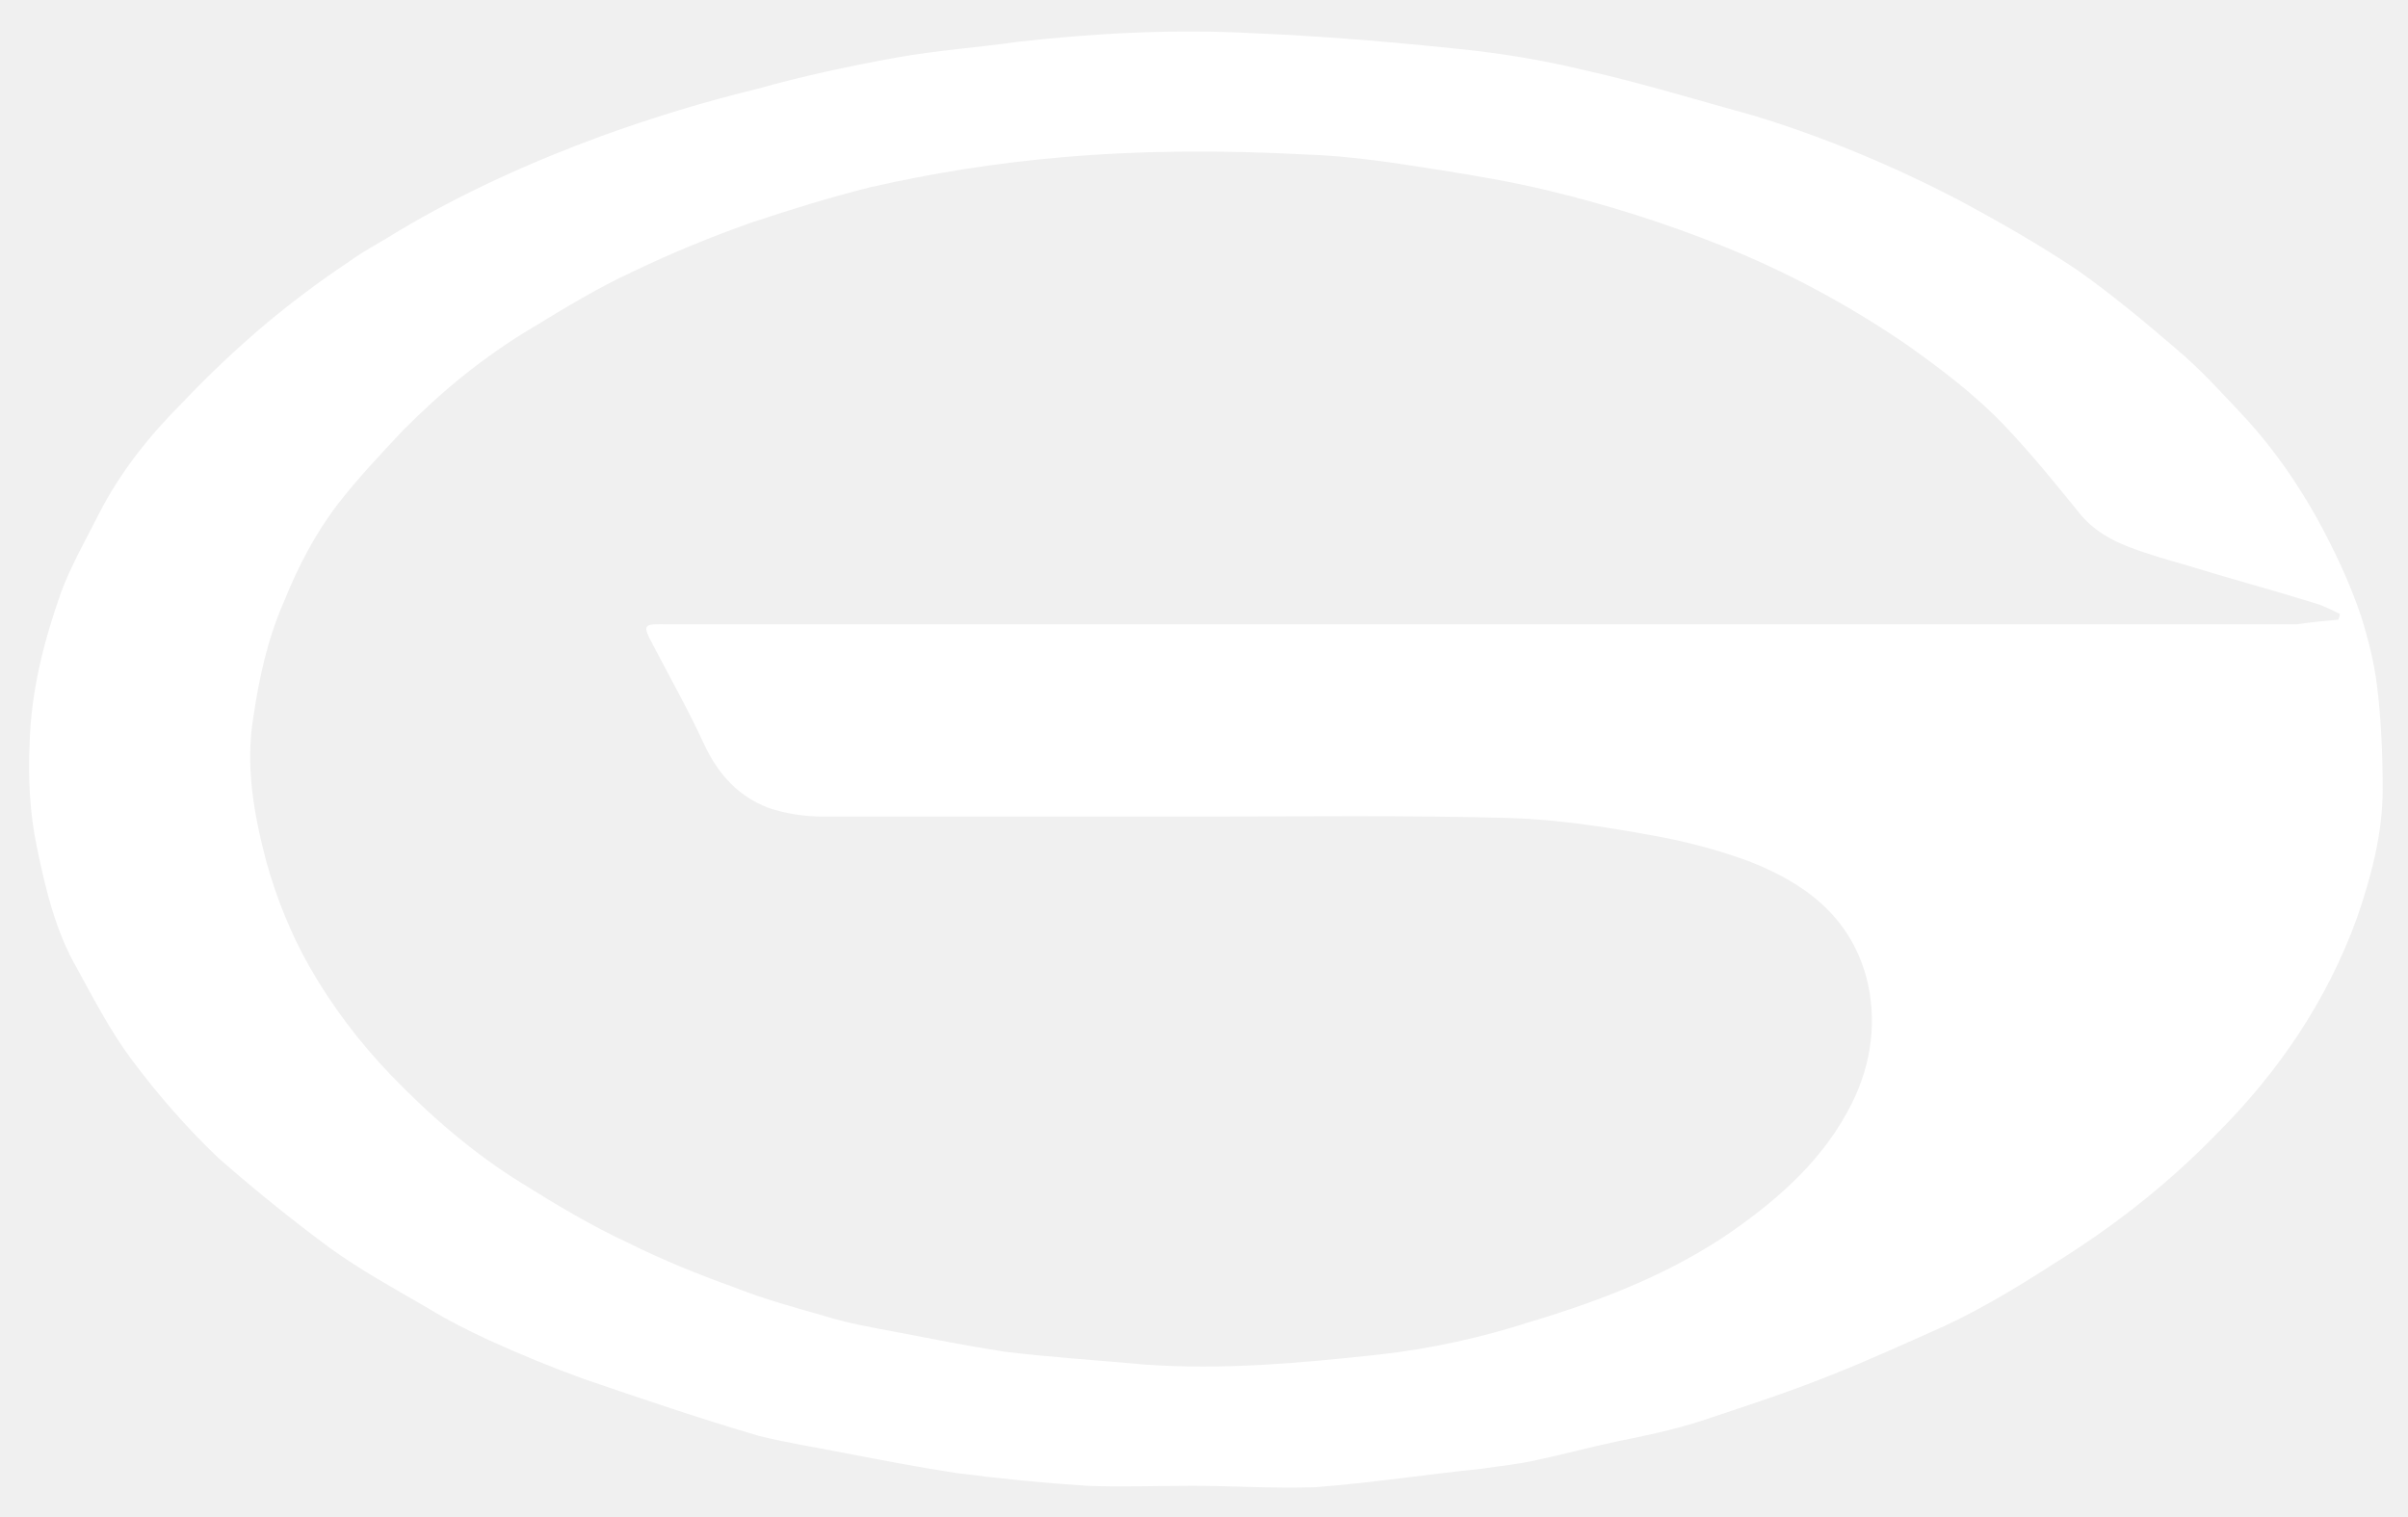
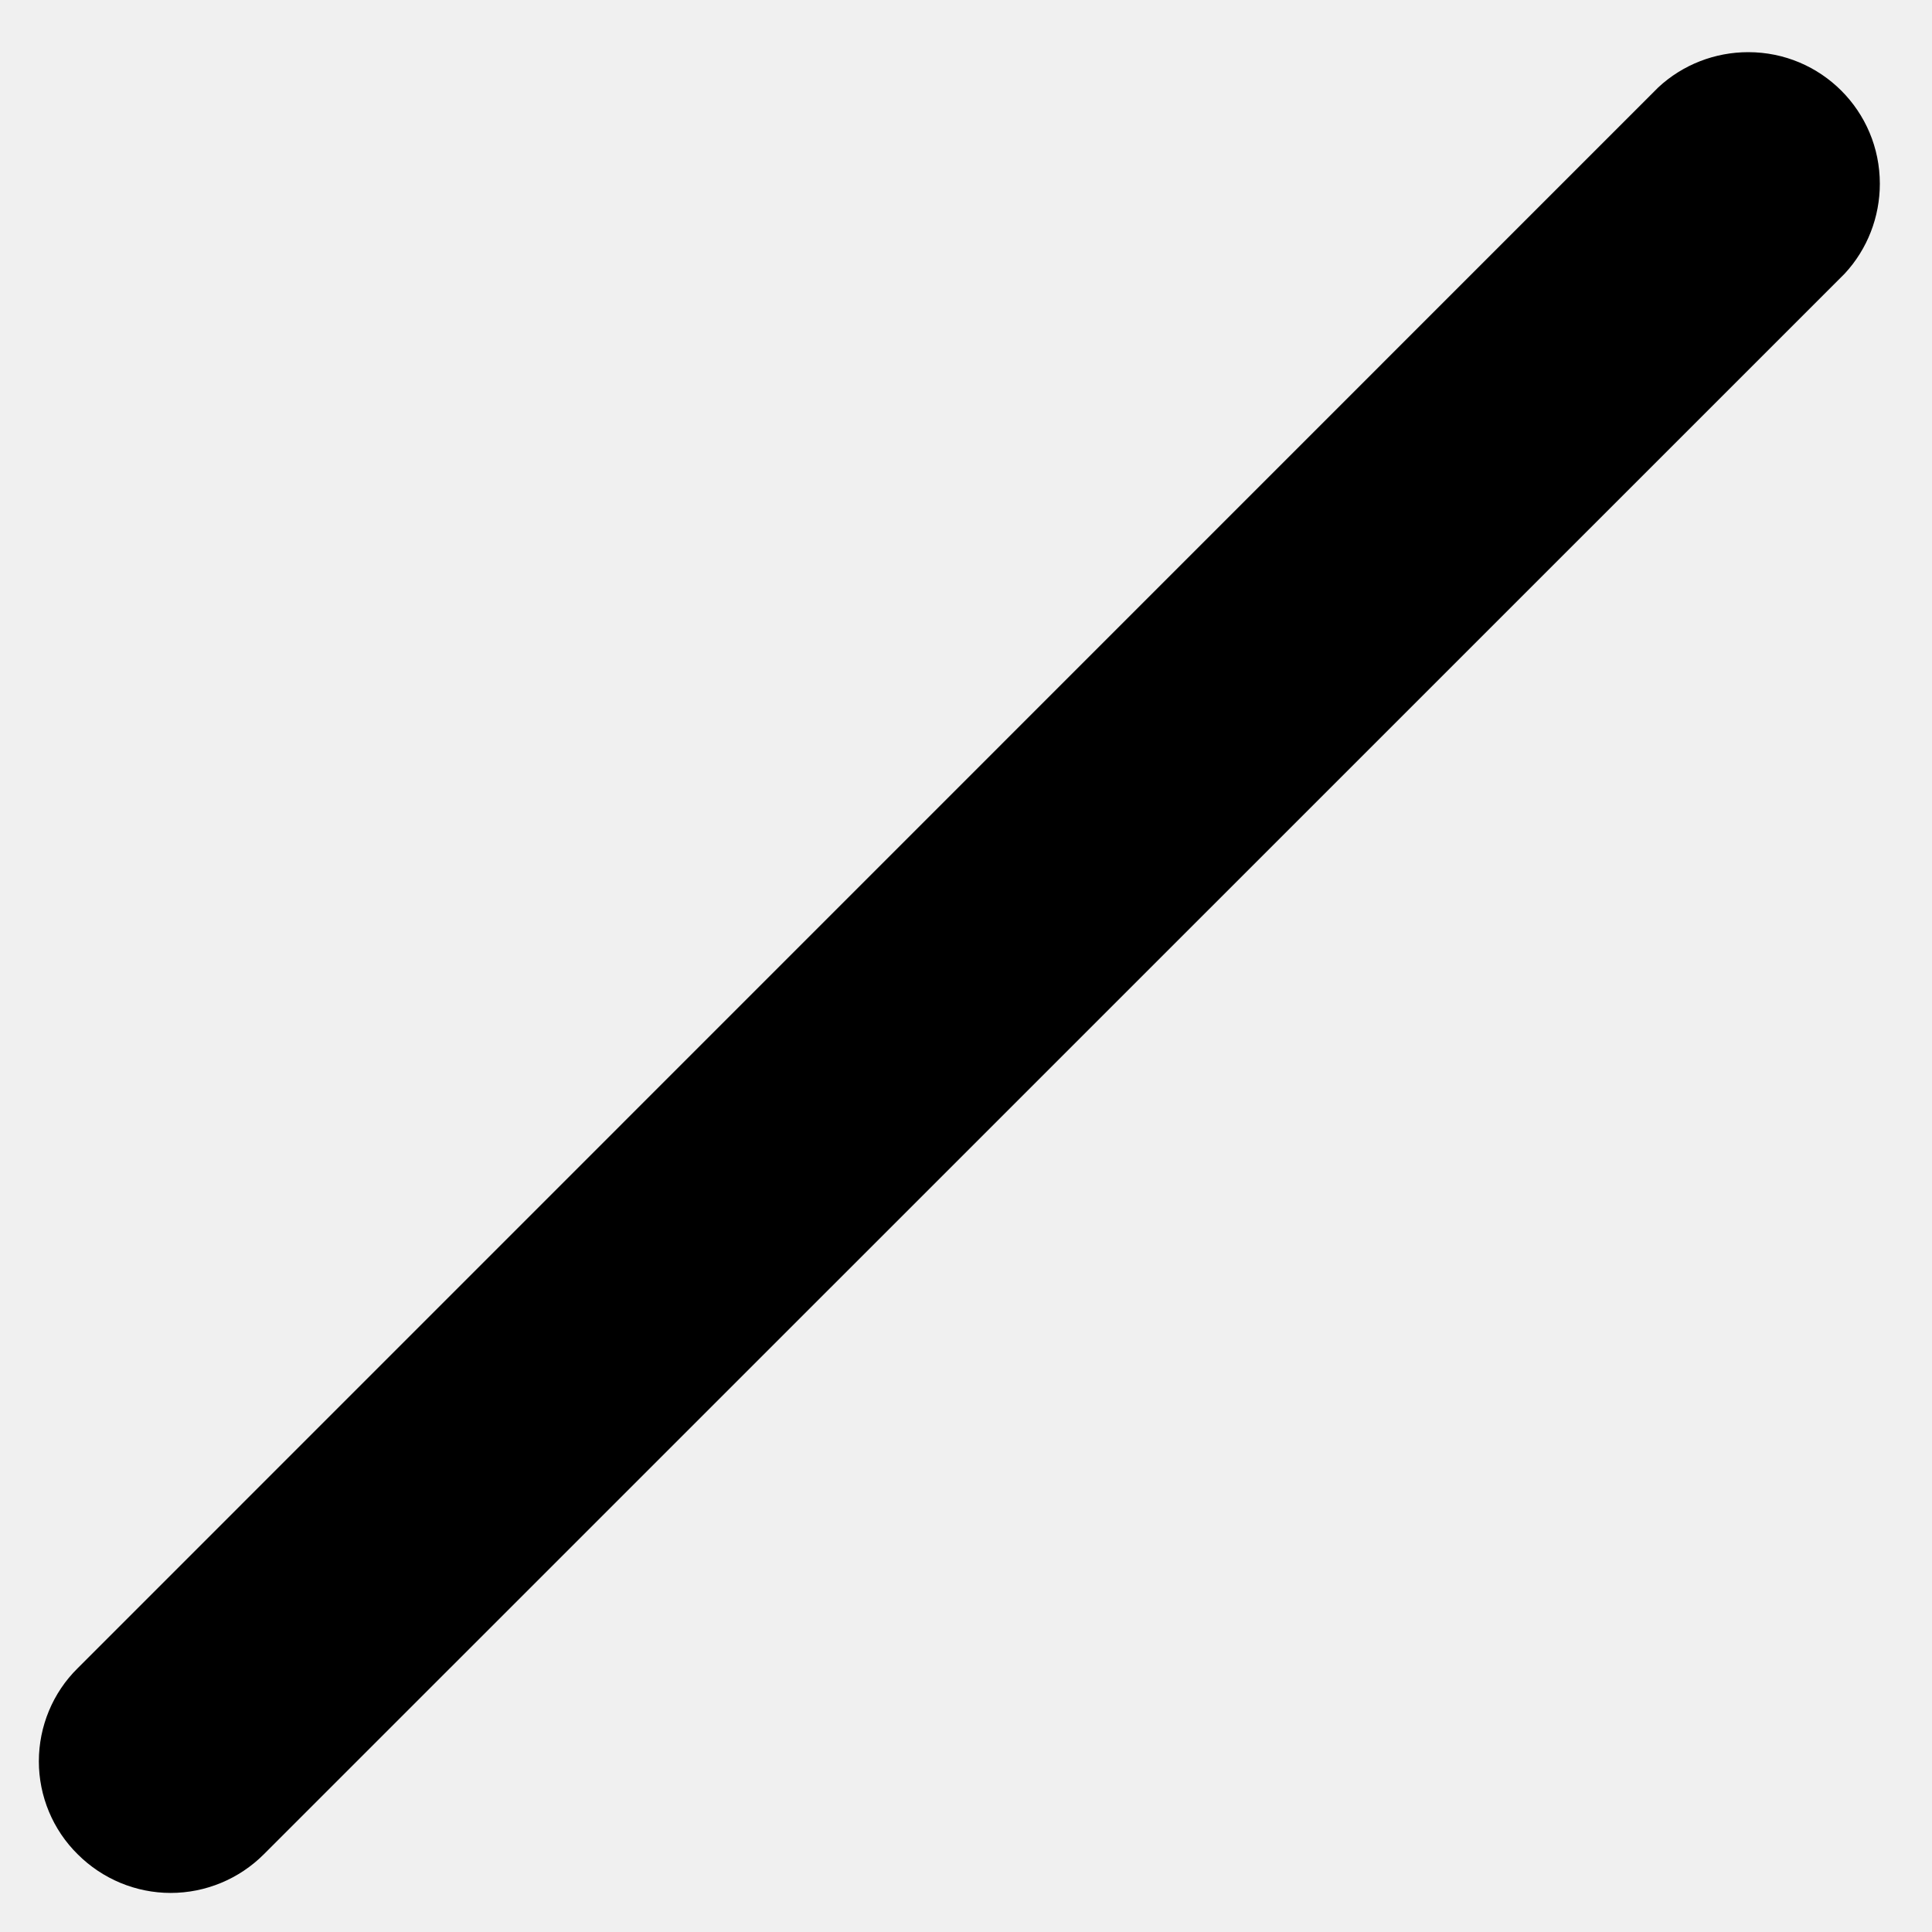
- <svg xmlns="http://www.w3.org/2000/svg" version="1.1" width="54px" height="34px">
-   <g transform="matrix(1 0 0 1 -161 -53 )">
-     <path d="M 29.496 33.352  C 28.536 33.384  27.64 33.32  26.744 33.32  C 25.944 33.32  25.144 33.352  24.376 33.32  C 23.384 33.256  22.424 33.16  21.432 33.032  C 20.6 32.904  19.768 32.744  18.936 32.584  C 18.296 32.456  17.656 32.36  17.016 32.2  C 15.704 31.816  14.392 31.368  13.08 30.92  C 12.376 30.664  11.672 30.376  10.968 30.056  C 10.488 29.832  10.04 29.608  9.624 29.352  C 8.856 28.904  8.088 28.488  7.384 27.976  C 6.52 27.336  5.688 26.664  4.888 25.96  C 4.184 25.288  3.544 24.552  2.968 23.784  C 2.488 23.144  2.104 22.408  1.72 21.704  C 1.24 20.872  1.016 19.912  0.824 18.984  C 0.664 18.216  0.632 17.448  0.664 16.68  C 0.696 15.496  0.984 14.376  1.368 13.288  C 1.592 12.68  1.944 12.072  2.232 11.496  C 2.712 10.568  3.352 9.768  4.088 9.032  C 4.664 8.424  5.272 7.848  5.912 7.304  C 6.52 6.792  7.16 6.312  7.832 5.864  C 8.184 5.608  8.568 5.416  8.92 5.192  C 10.36 4.328  11.928 3.624  13.496 3.048  C 14.648 2.632  15.8 2.28  16.984 1.992  C 18.008 1.704  19.064 1.48  20.12 1.288  C 21.016 1.128  21.944 1.064  22.84 0.936  C 24.568 0.744  26.328 0.648  28.088 0.744  C 29.624 0.808  31.16 0.936  32.696 1.096  C 33.656 1.192  34.616 1.352  35.544 1.576  C 36.824 1.864  38.072 2.248  39.352 2.6  C 40.92 3.08  42.456 3.72  43.928 4.488  C 44.824 4.968  45.72 5.48  46.584 6.056  C 47.352 6.6  48.088 7.208  48.792 7.816  C 49.368 8.296  49.88 8.872  50.392 9.416  C 51 10.088  51.512 10.824  51.96 11.624  C 52.344 12.328  52.696 13.064  52.952 13.832  C 53.112 14.344  53.24 14.856  53.304 15.368  C 53.4 16.136  53.432 16.936  53.432 17.704  C 53.432 18.696  53.176 19.656  52.856 20.584  C 52.184 22.44  51.096 24.04  49.72 25.416  C 48.696 26.472  47.576 27.368  46.328 28.168  C 45.432 28.744  44.568 29.288  43.608 29.736  C 42.744 30.12  41.912 30.504  41.016 30.856  C 40.056 31.24  39.064 31.56  38.104 31.88  C 37.496 32.072  36.888 32.2  36.248 32.328  C 35.64 32.456  35.064 32.616  34.456 32.744  C 34.04 32.84  33.656 32.872  33.24 32.936  C 31.992 33.064  30.744 33.256  29.496 33.352  Z M 51.512 14  C 51.768 13.96  52.088 13.928  52.44 13.896  C 52.44 13.864  52.472 13.832  52.472 13.768  C 52.28 13.672  52.088 13.576  51.864 13.512  C 50.936 13.224  49.976 12.968  49.048 12.68  C 48.6 12.552  48.152 12.424  47.736 12.264  C 47.32 12.104  46.936 11.88  46.648 11.528  C 46.104 10.856  45.56 10.184  44.952 9.544  C 44.28 8.84  43.512 8.264  42.744 7.72  C 41.432 6.824  40.056 6.088  38.616 5.512  C 37.336 5  36.024 4.584  34.68 4.264  C 33.88 4.072  33.112 3.944  32.312 3.816  C 31.288 3.656  30.296 3.496  29.272 3.464  C 27.448 3.368  25.624 3.368  23.8 3.528  C 22.328 3.656  20.92 3.88  19.512 4.2  C 18.616 4.424  17.688 4.712  16.824 5  C 15.928 5.32  15.064 5.672  14.2 6.088  C 13.432 6.44  12.696 6.888  11.96 7.336  C 11.416 7.656  10.872 8.04  10.392 8.424  C 9.912 8.808  9.464 9.224  9.048 9.64  C 8.536 10.184  8.024 10.728  7.576 11.304  C 7.064 11.976  6.68 12.712  6.36 13.512  C 6.008 14.312  5.816 15.176  5.688 16.04  C 5.496 17.16  5.688 18.248  5.976 19.336  C 6.2 20.136  6.52 20.936  6.936 21.672  C 7.448 22.568  8.056 23.368  8.76 24.104  C 9.656 25.032  10.616 25.864  11.704 26.536  C 12.472 27.016  13.272 27.496  14.104 27.88  C 14.872 28.264  15.672 28.584  16.472 28.872  C 17.112 29.128  17.816 29.32  18.488 29.512  C 19 29.672  19.544 29.768  20.056 29.864  C 20.888 30.024  21.688 30.184  22.52 30.312  C 23.576 30.44  24.6 30.504  25.656 30.6  C 27.416 30.728  29.176 30.568  30.936 30.376  C 32.088 30.248  33.24 29.992  34.328 29.64  C 35.928 29.16  37.496 28.552  38.872 27.592  C 39.96 26.824  40.92 25.96  41.528 24.744  C 41.976 23.848  42.104 22.856  41.848 21.896  C 41.464 20.52  40.44 19.784  39.192 19.304  C 38.488 19.048  37.752 18.856  37.016 18.728  C 35.96 18.536  34.904 18.376  33.848 18.344  C 31.512 18.28  29.176 18.312  26.872 18.312  L 18.456 18.312  C 18.04 18.312  17.624 18.248  17.24 18.12  C 16.568 17.864  16.12 17.384  15.8 16.712  C 15.448 15.944  15.032 15.208  14.648 14.472  C 14.392 13.992  14.424 13.992  14.968 14  L 51.512 14  Z " fill-rule="nonzero" fill="#ffffff" stroke="none" transform="matrix(1 0 0 1 161 53 )" />
+ <svg xmlns="http://www.w3.org/2000/svg" version="1.1" width="9px" height="9px">
+   <g transform="matrix(1 0 0 1 -342 -27 )">
+     <path d="M 1.229 8.638  C 1.114 8.753  0.958 8.818  0.795 8.818  C 0.633 8.818  0.477 8.753  0.362 8.638  C 0.246 8.524  0.181 8.367  0.181 8.205  C 0.181 8.042  0.246 7.885  0.362 7.771  L 7.725 0.407  C 7.839 0.301  7.989 0.243  8.144 0.243  C 8.483 0.243  8.757 0.517  8.757 0.856  C 8.757 1.011  8.699 1.161  8.593 1.275  L 1.229 8.638  Z " fill-rule="nonzero" fill="#000000" stroke="none" transform="matrix(1 0 0 1 342 27 )" />
  </g>
</svg>
